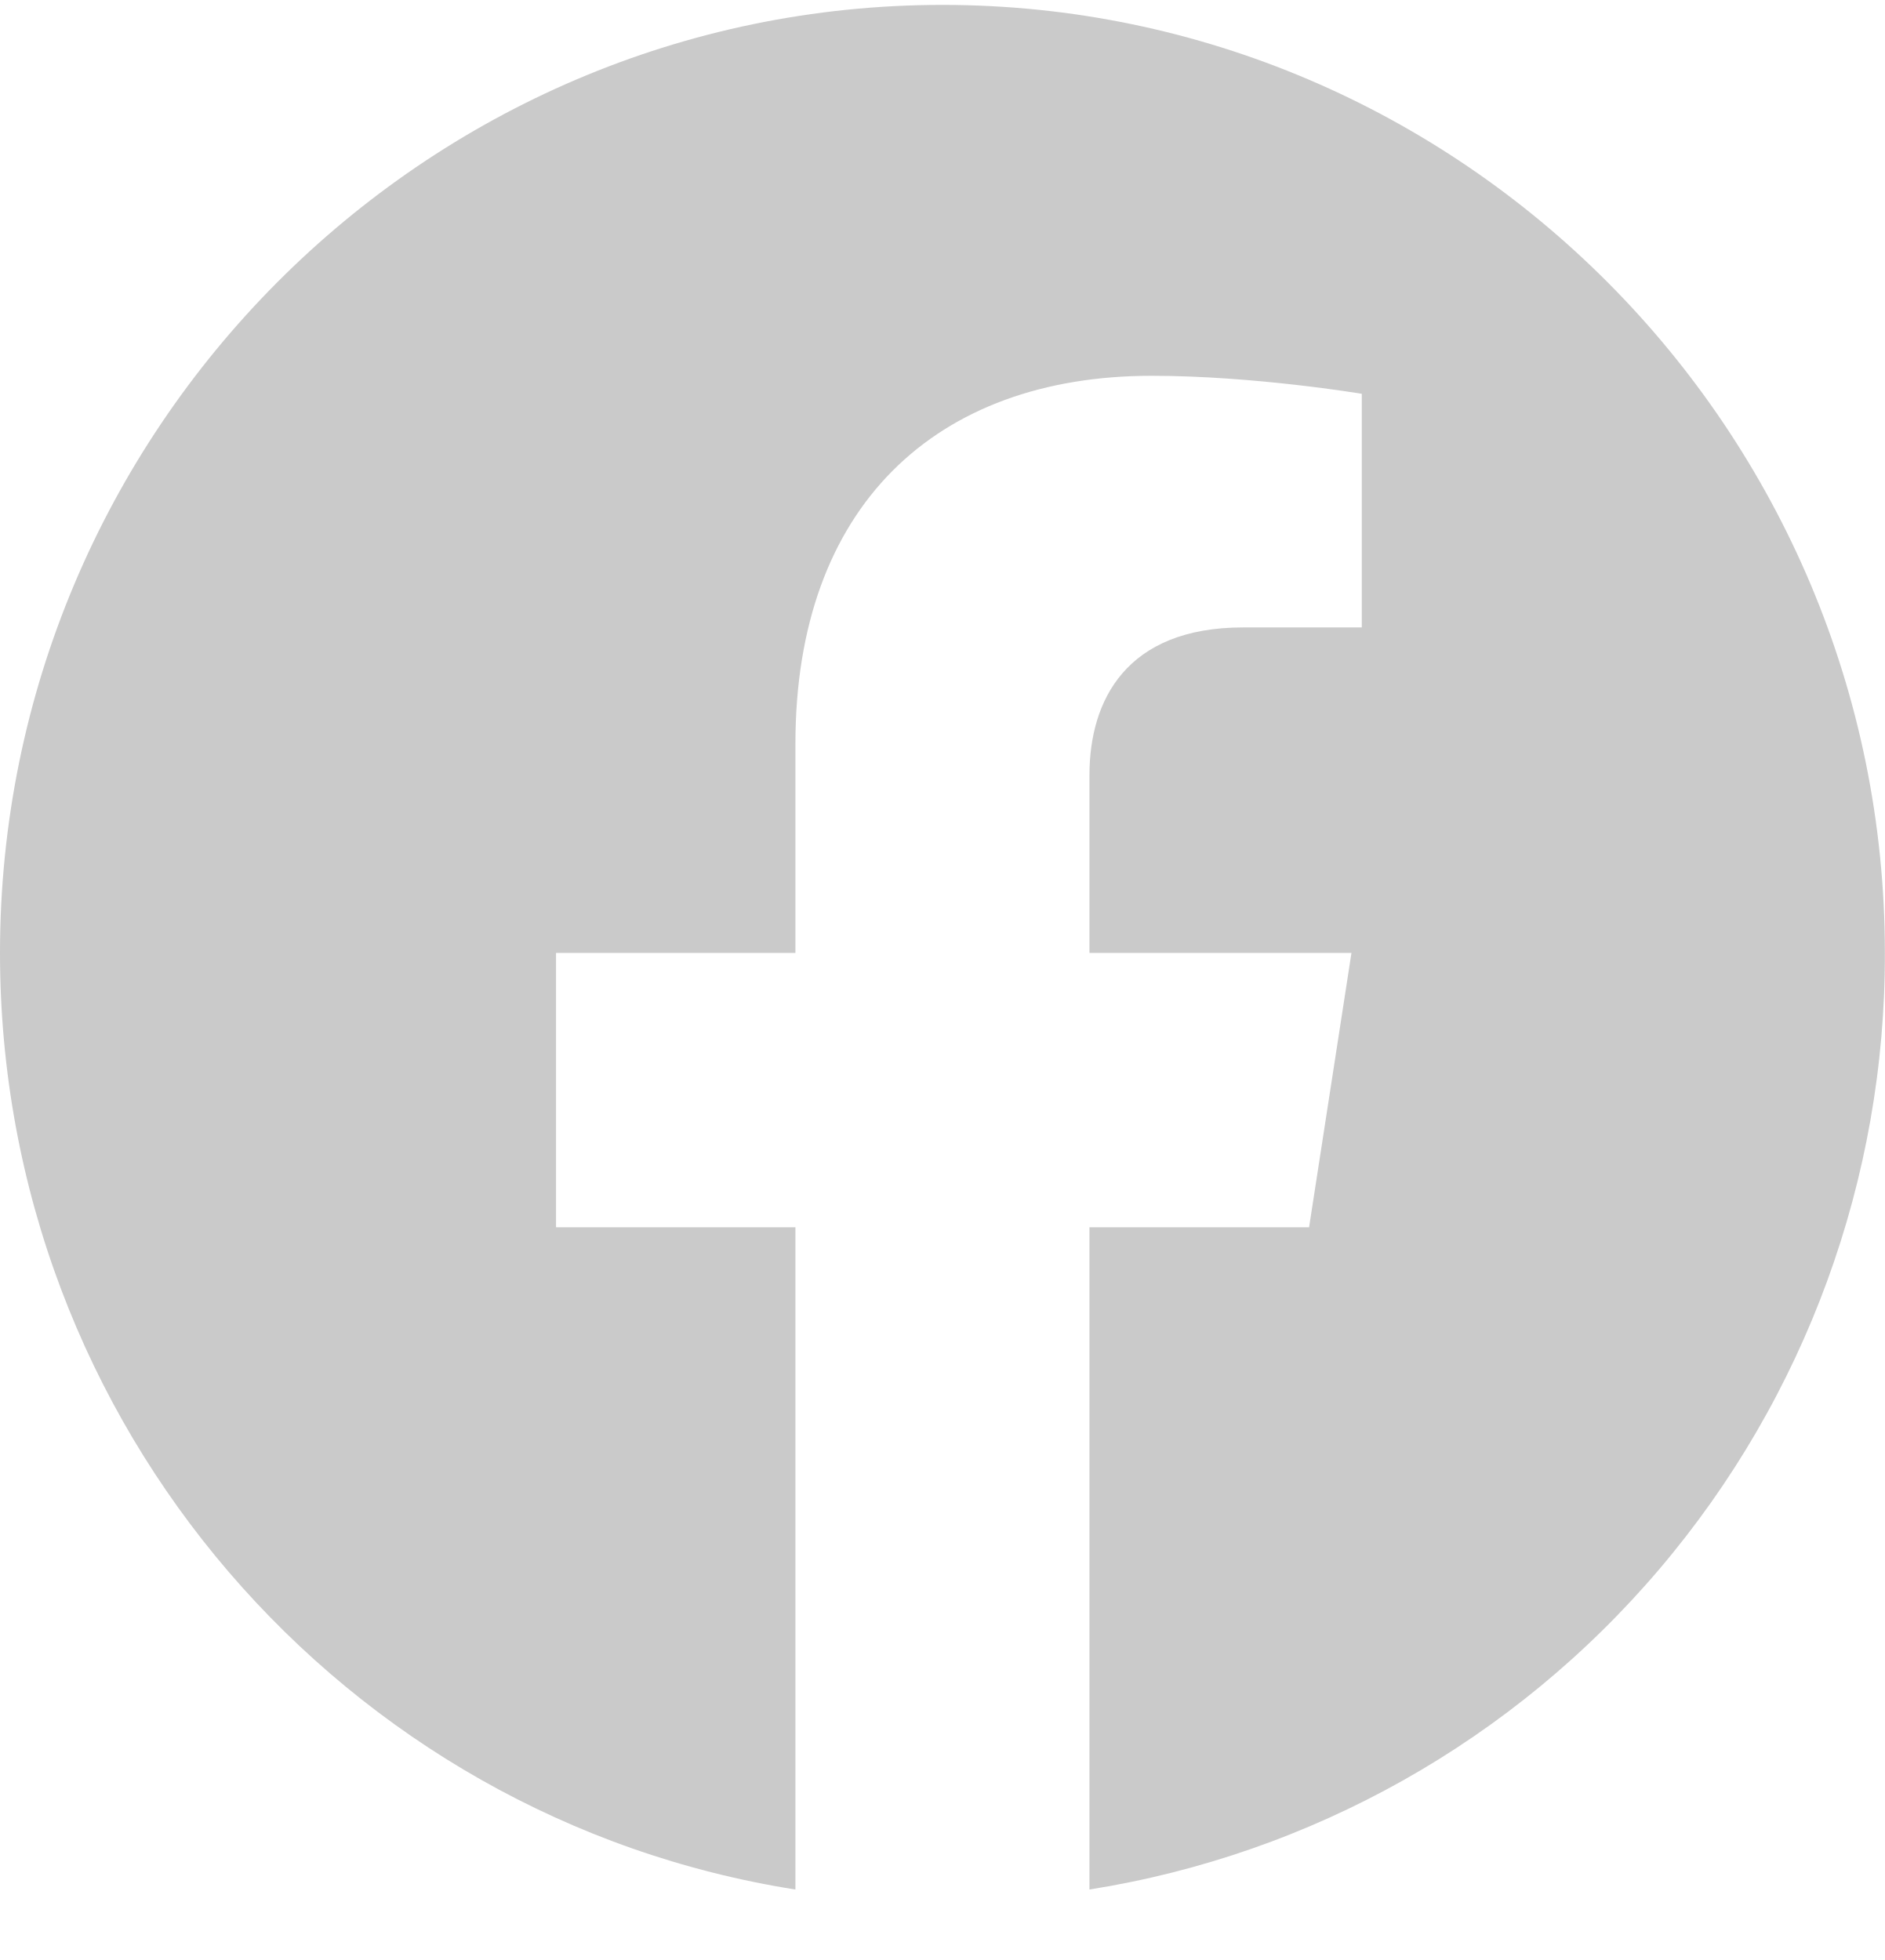
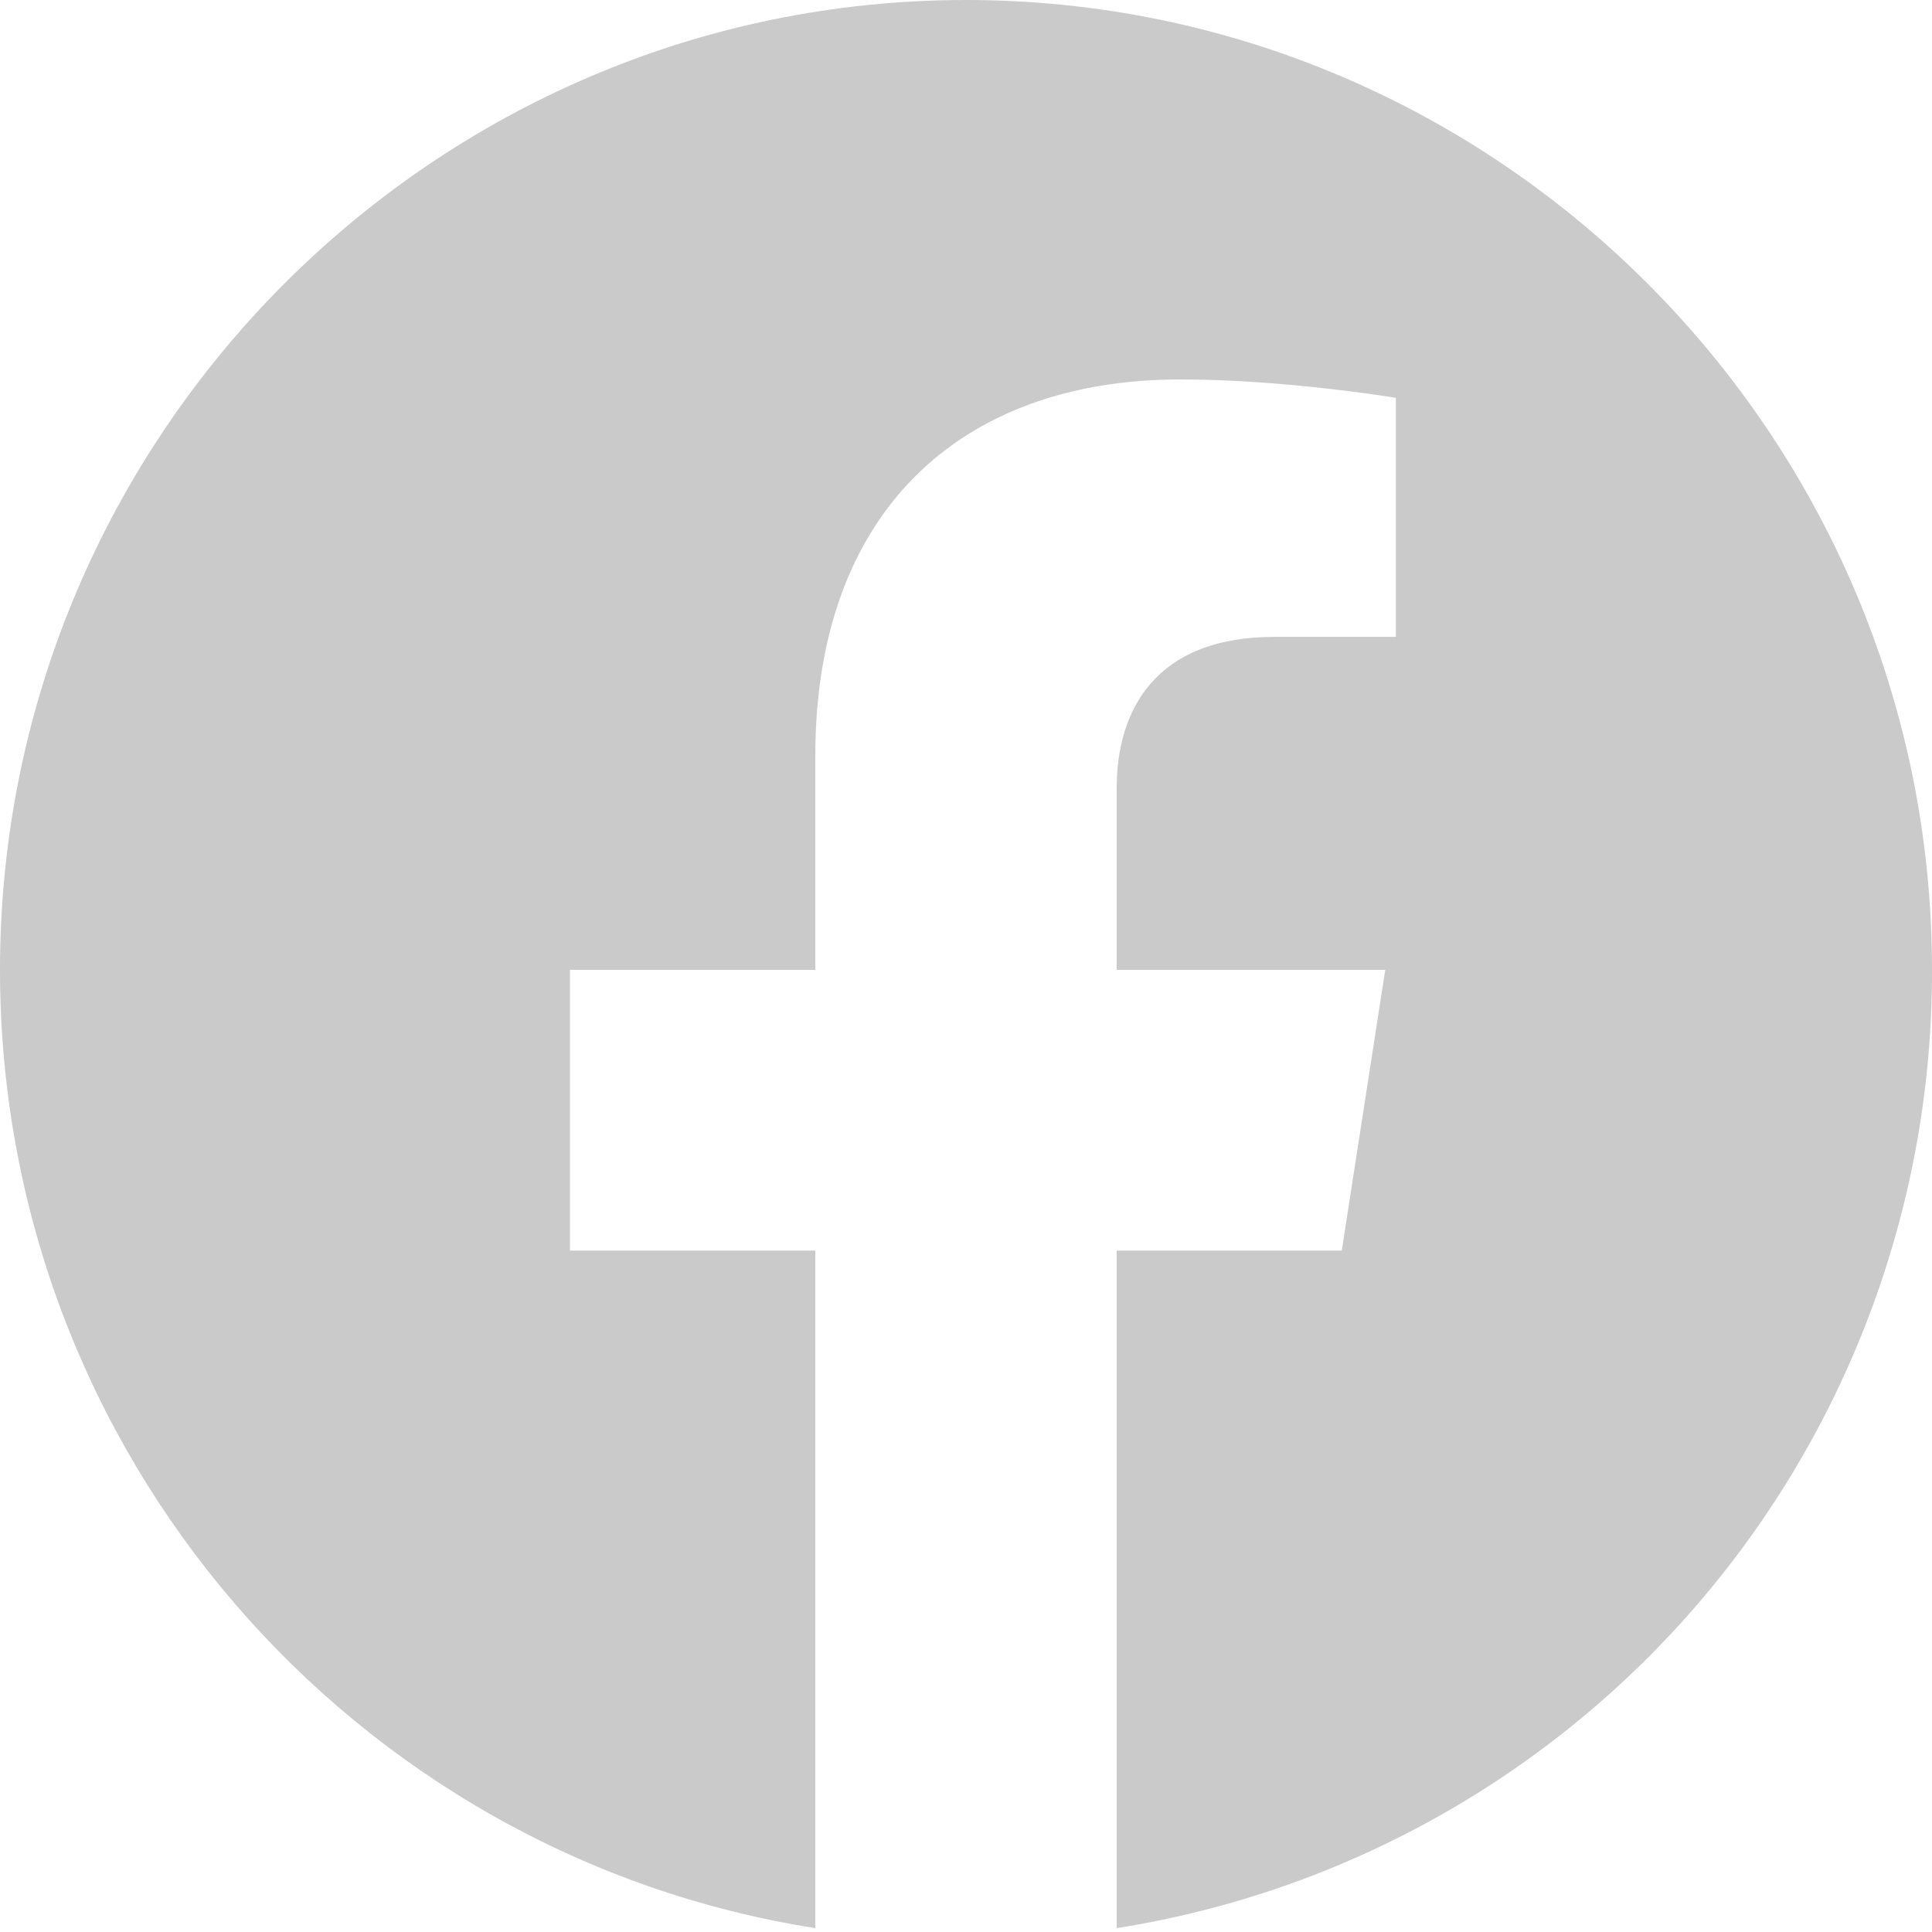
- <svg xmlns="http://www.w3.org/2000/svg" width="25" height="26" viewBox="0 0 25 26" fill="none">
-   <path d="M12.5 0.065C5.625 0.065 0 5.7 0 12.641C0 18.916 4.575 24.124 10.55 25.065V16.28H7.375V12.641H10.55V9.867C10.55 6.717 12.412 4.985 15.275 4.985C16.637 4.985 18.062 5.224 18.062 5.224V8.323H16.488C14.938 8.323 14.45 9.29 14.45 10.281V12.641H17.925L17.363 16.28H14.45V25.065C17.395 24.598 20.078 23.089 22.012 20.811C23.947 18.533 25.007 15.635 25 12.641C25 5.7 19.375 0.065 12.5 0.065Z" fill="#CACACA" />
+ <svg xmlns="http://www.w3.org/2000/svg" width="50" height="50" viewBox="0 0 50 50" fill="none">
+   <path d="M25 0C11.25 0 0 11.248 0 25.1C0 37.625 9.15 48.021 21.1 49.9V32.365H14.75V25.1H21.1V19.564C21.1 13.277 24.825 9.82 30.55 9.82C33.275 9.82 36.125 10.296 36.125 10.296V16.483H32.975C29.875 16.483 28.9 18.412 28.9 20.391V25.1H35.85L34.725 32.365H28.9V49.9C34.791 48.968 40.156 45.956 44.025 41.408C47.894 36.86 50.013 31.076 50 25.1C50 11.248 38.75 0 25 0Z" fill="#CACACA" />
</svg>
